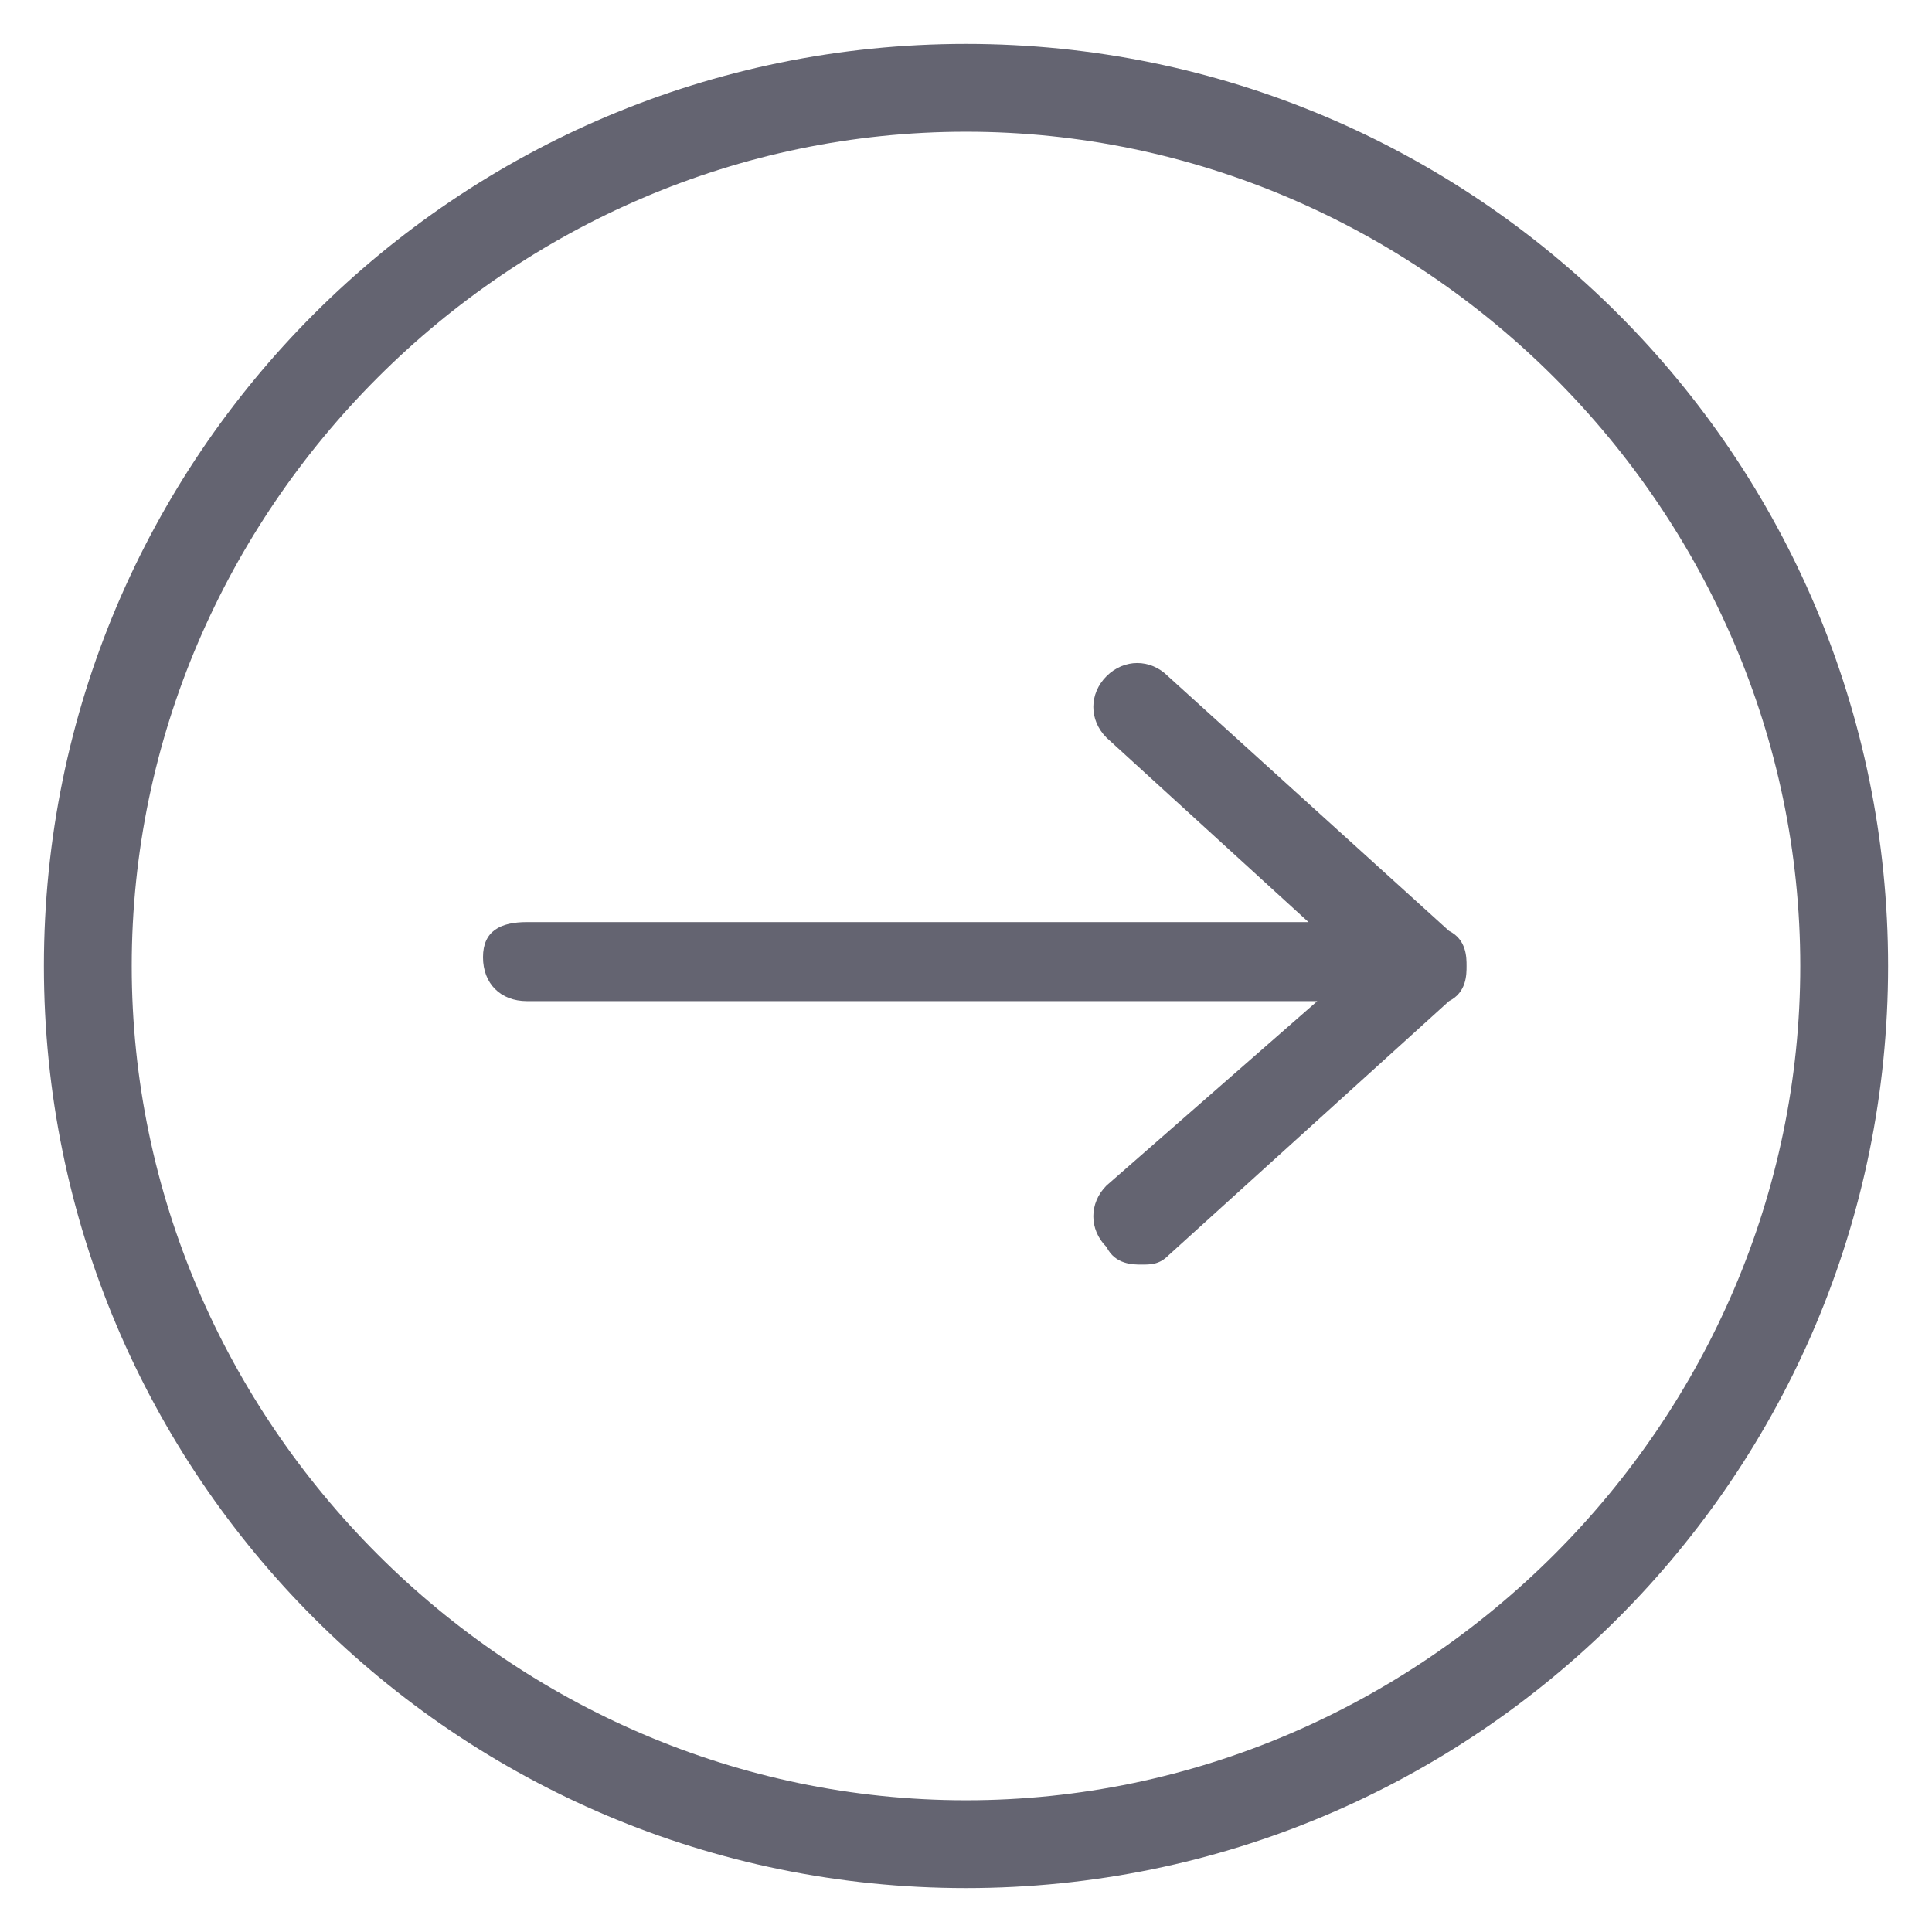
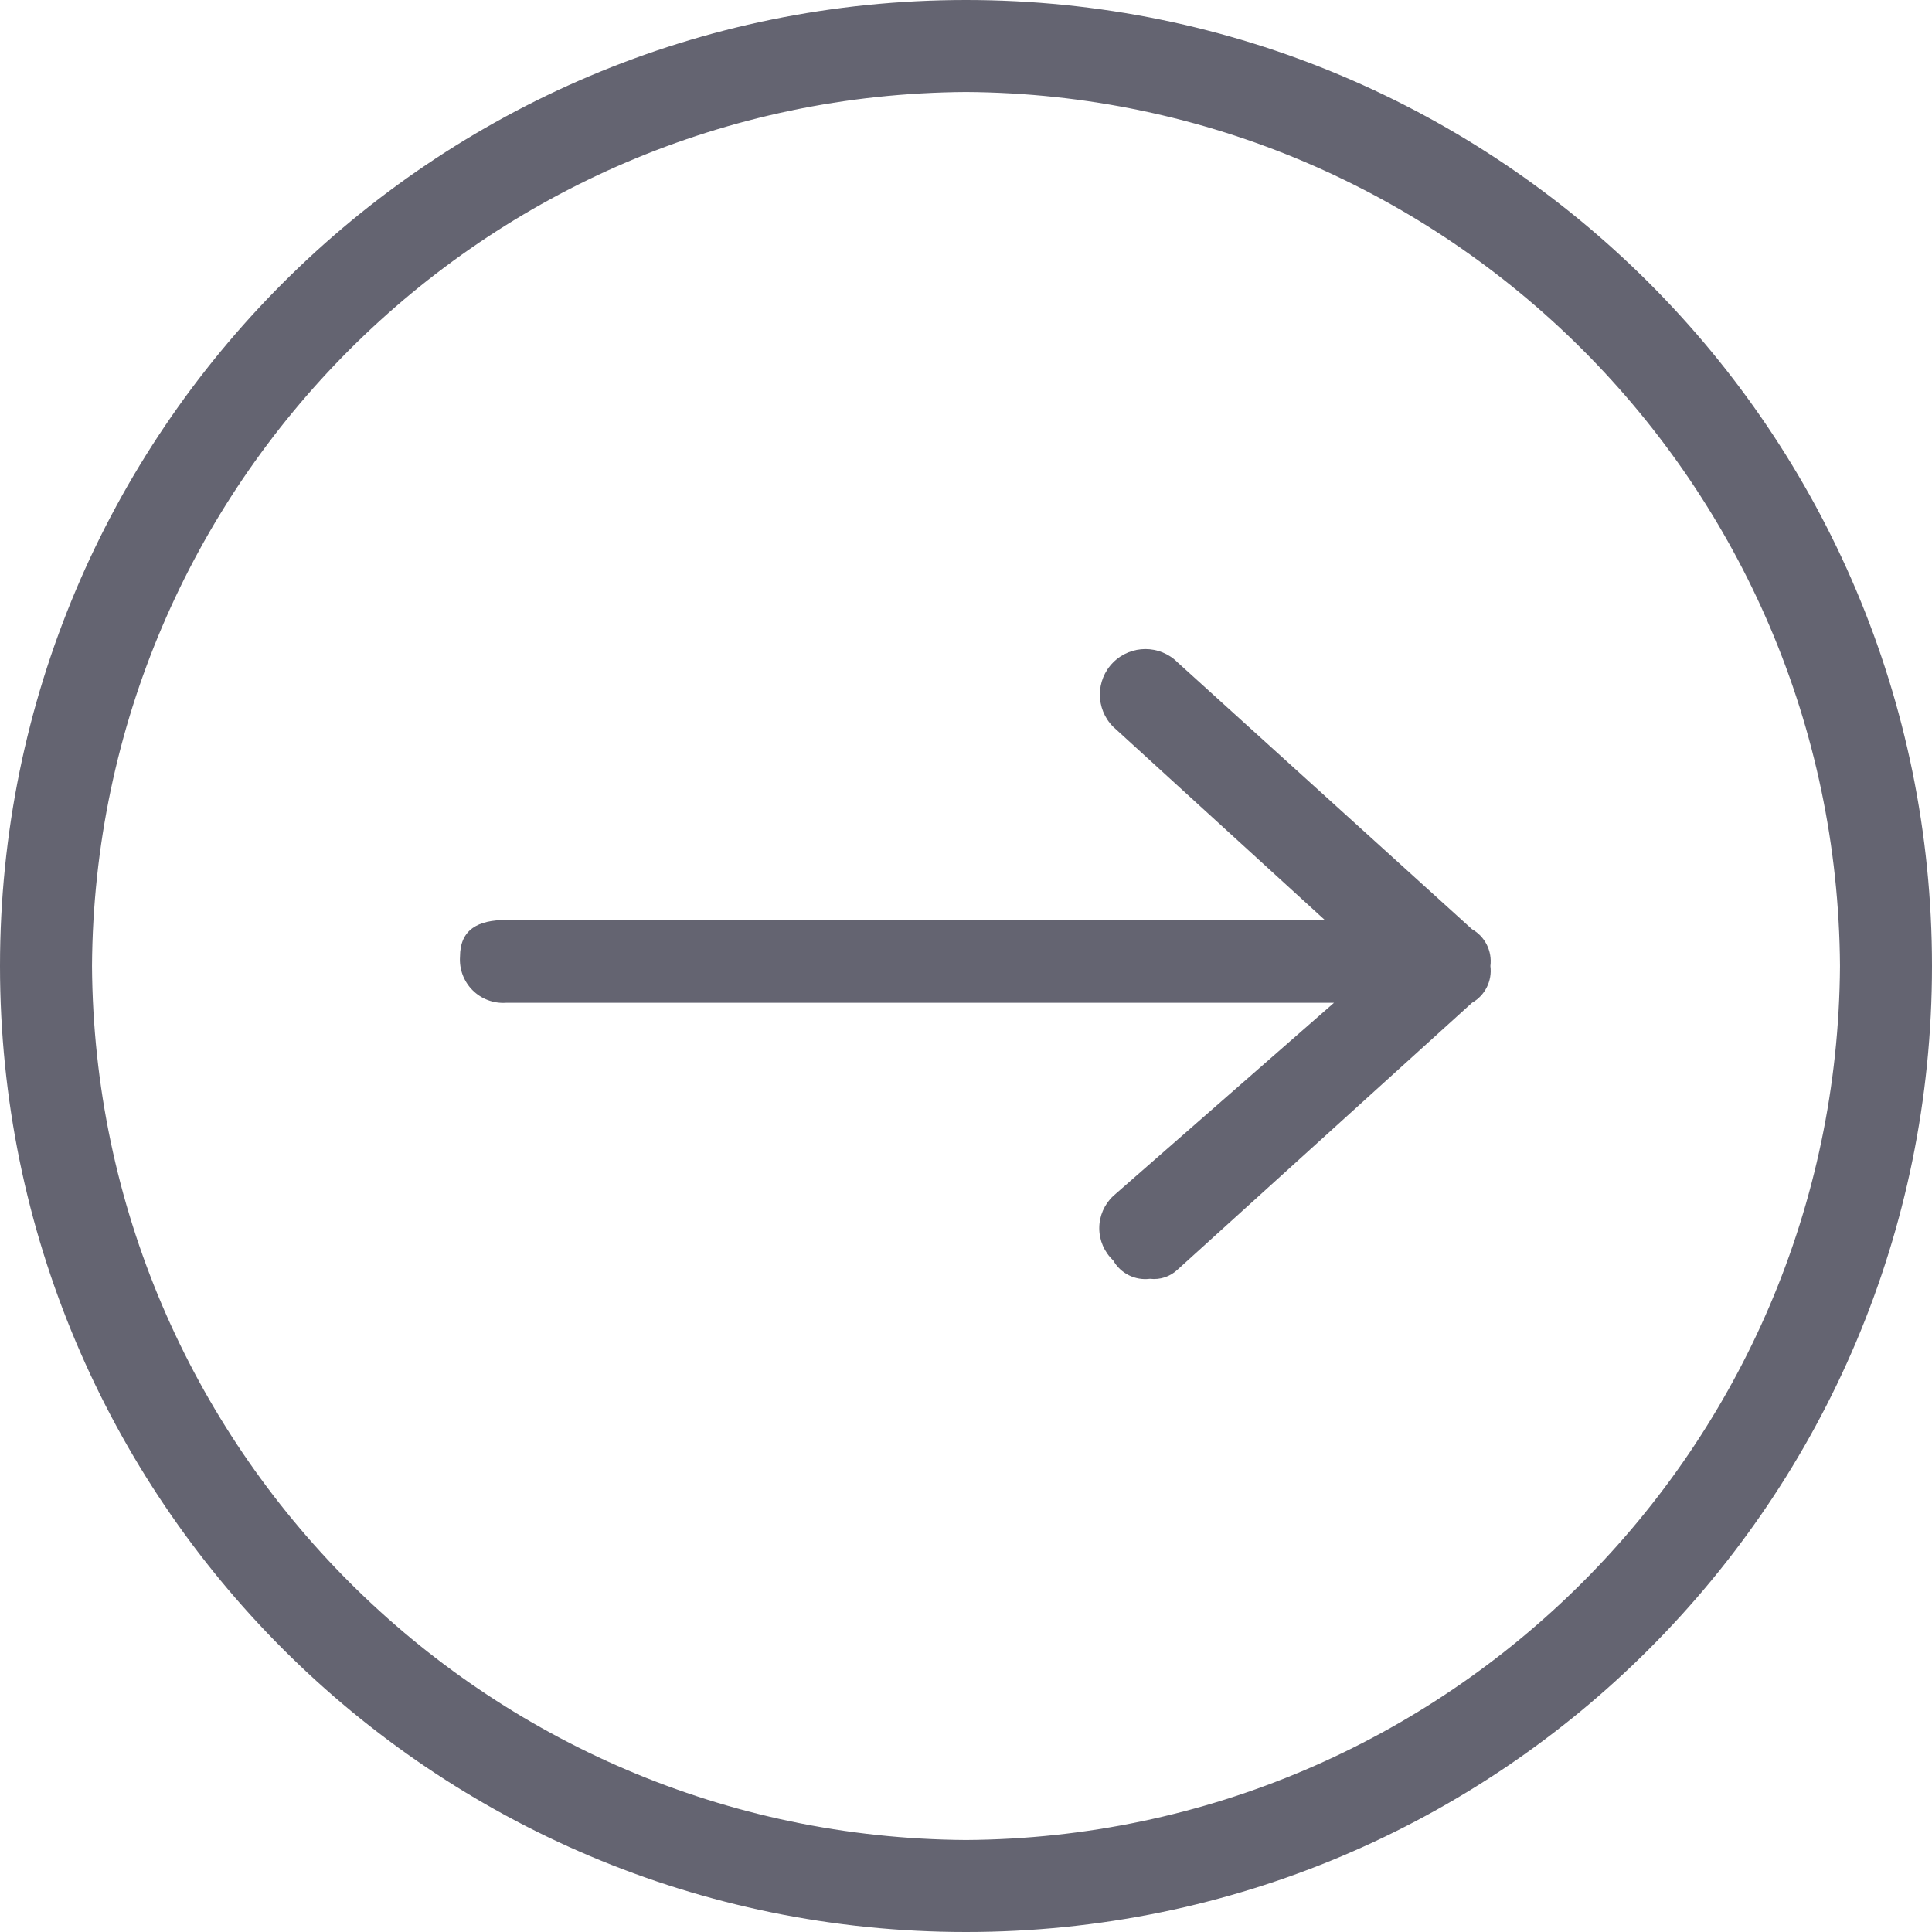
- <svg xmlns="http://www.w3.org/2000/svg" version="1.1" id="Layer_1" x="0px" y="0px" width="22px" height="22px" viewBox="0 0 22 22" style="enable-background:new 0 0 22 22;" xml:space="preserve">
-   <style type="text/css">
- 	.st0{fill:#646471;}
- </style>
-   <g id="Main">
-     <g id="Whiplash-Orders-Interactive-UI-Copy" transform="translate(-1219, -1085)">
-       <g id="Group-38" transform="translate(1220, 1086)">
-         <g id="Oval">
-           <path class="st0" d="M10-0.5C4.2-0.5-0.5,4.2-0.5,10S4.2,20.5,10,20.5S20.5,15.8,20.5,10S15.8-0.5,10-0.5z M10,19.5      c-5.2,0-9.5-4.3-9.5-9.5S4.8,0.5,10,0.5s9.5,4.3,9.5,9.5S15.2,19.5,10,19.5z" />
-         </g>
-         <g id="Line">
-           <path class="st0" d="M15.7,10c0,0.1,0,0.3-0.2,0.4l-3.2,2.9c-0.1,0.1-0.2,0.1-0.3,0.1c-0.1,0-0.3,0-0.4-0.2      c-0.2-0.2-0.2-0.5,0-0.7l2.4-2.1H5c-0.3,0-0.5-0.2-0.5-0.5S4.7,9.5,5,9.5h8.9l-2.3-2.1c-0.2-0.2-0.2-0.5,0-0.7      c0.2-0.2,0.5-0.2,0.7,0l3.2,2.9C15.7,9.7,15.7,9.9,15.7,10z" />
-         </g>
-       </g>
-     </g>
-   </g>
+ <svg xmlns="http://www.w3.org/2000/svg" id="Layer_1" data-name="Layer 1" viewBox="0 0 21 21">
+   <defs>
+     <style>.cls-1{fill:#646471;}</style>
+   </defs>
+   <path class="cls-1" d="M11,.5A10.5,10.5,0,1,0,21.5,11,10.5,10.5,0,0,0,11,.5Zm0,20A9.56,9.56,0,0,1,1.5,11,9.56,9.56,0,0,1,11,1.5,9.56,9.56,0,0,1,20.5,11,9.56,9.56,0,0,1,11,20.5Z" transform="translate(-0.5 -0.5)" />
+   <path class="cls-1" d="M16.7,11a.4.4,0,0,1-.2.4l-3.2,2.9a.37.37,0,0,1-.3.1.4.4,0,0,1-.4-.2.48.48,0,0,1,0-.7L15,11.4H6a.47.47,0,0,1-.5-.5c0-.3.2-.4.5-.4h8.9L12.6,8.4a.49.49,0,0,1,.7-.7l3.2,2.9A.4.4,0,0,1,16.7,11Z" transform="translate(-0.5 -0.5)" />
</svg>
